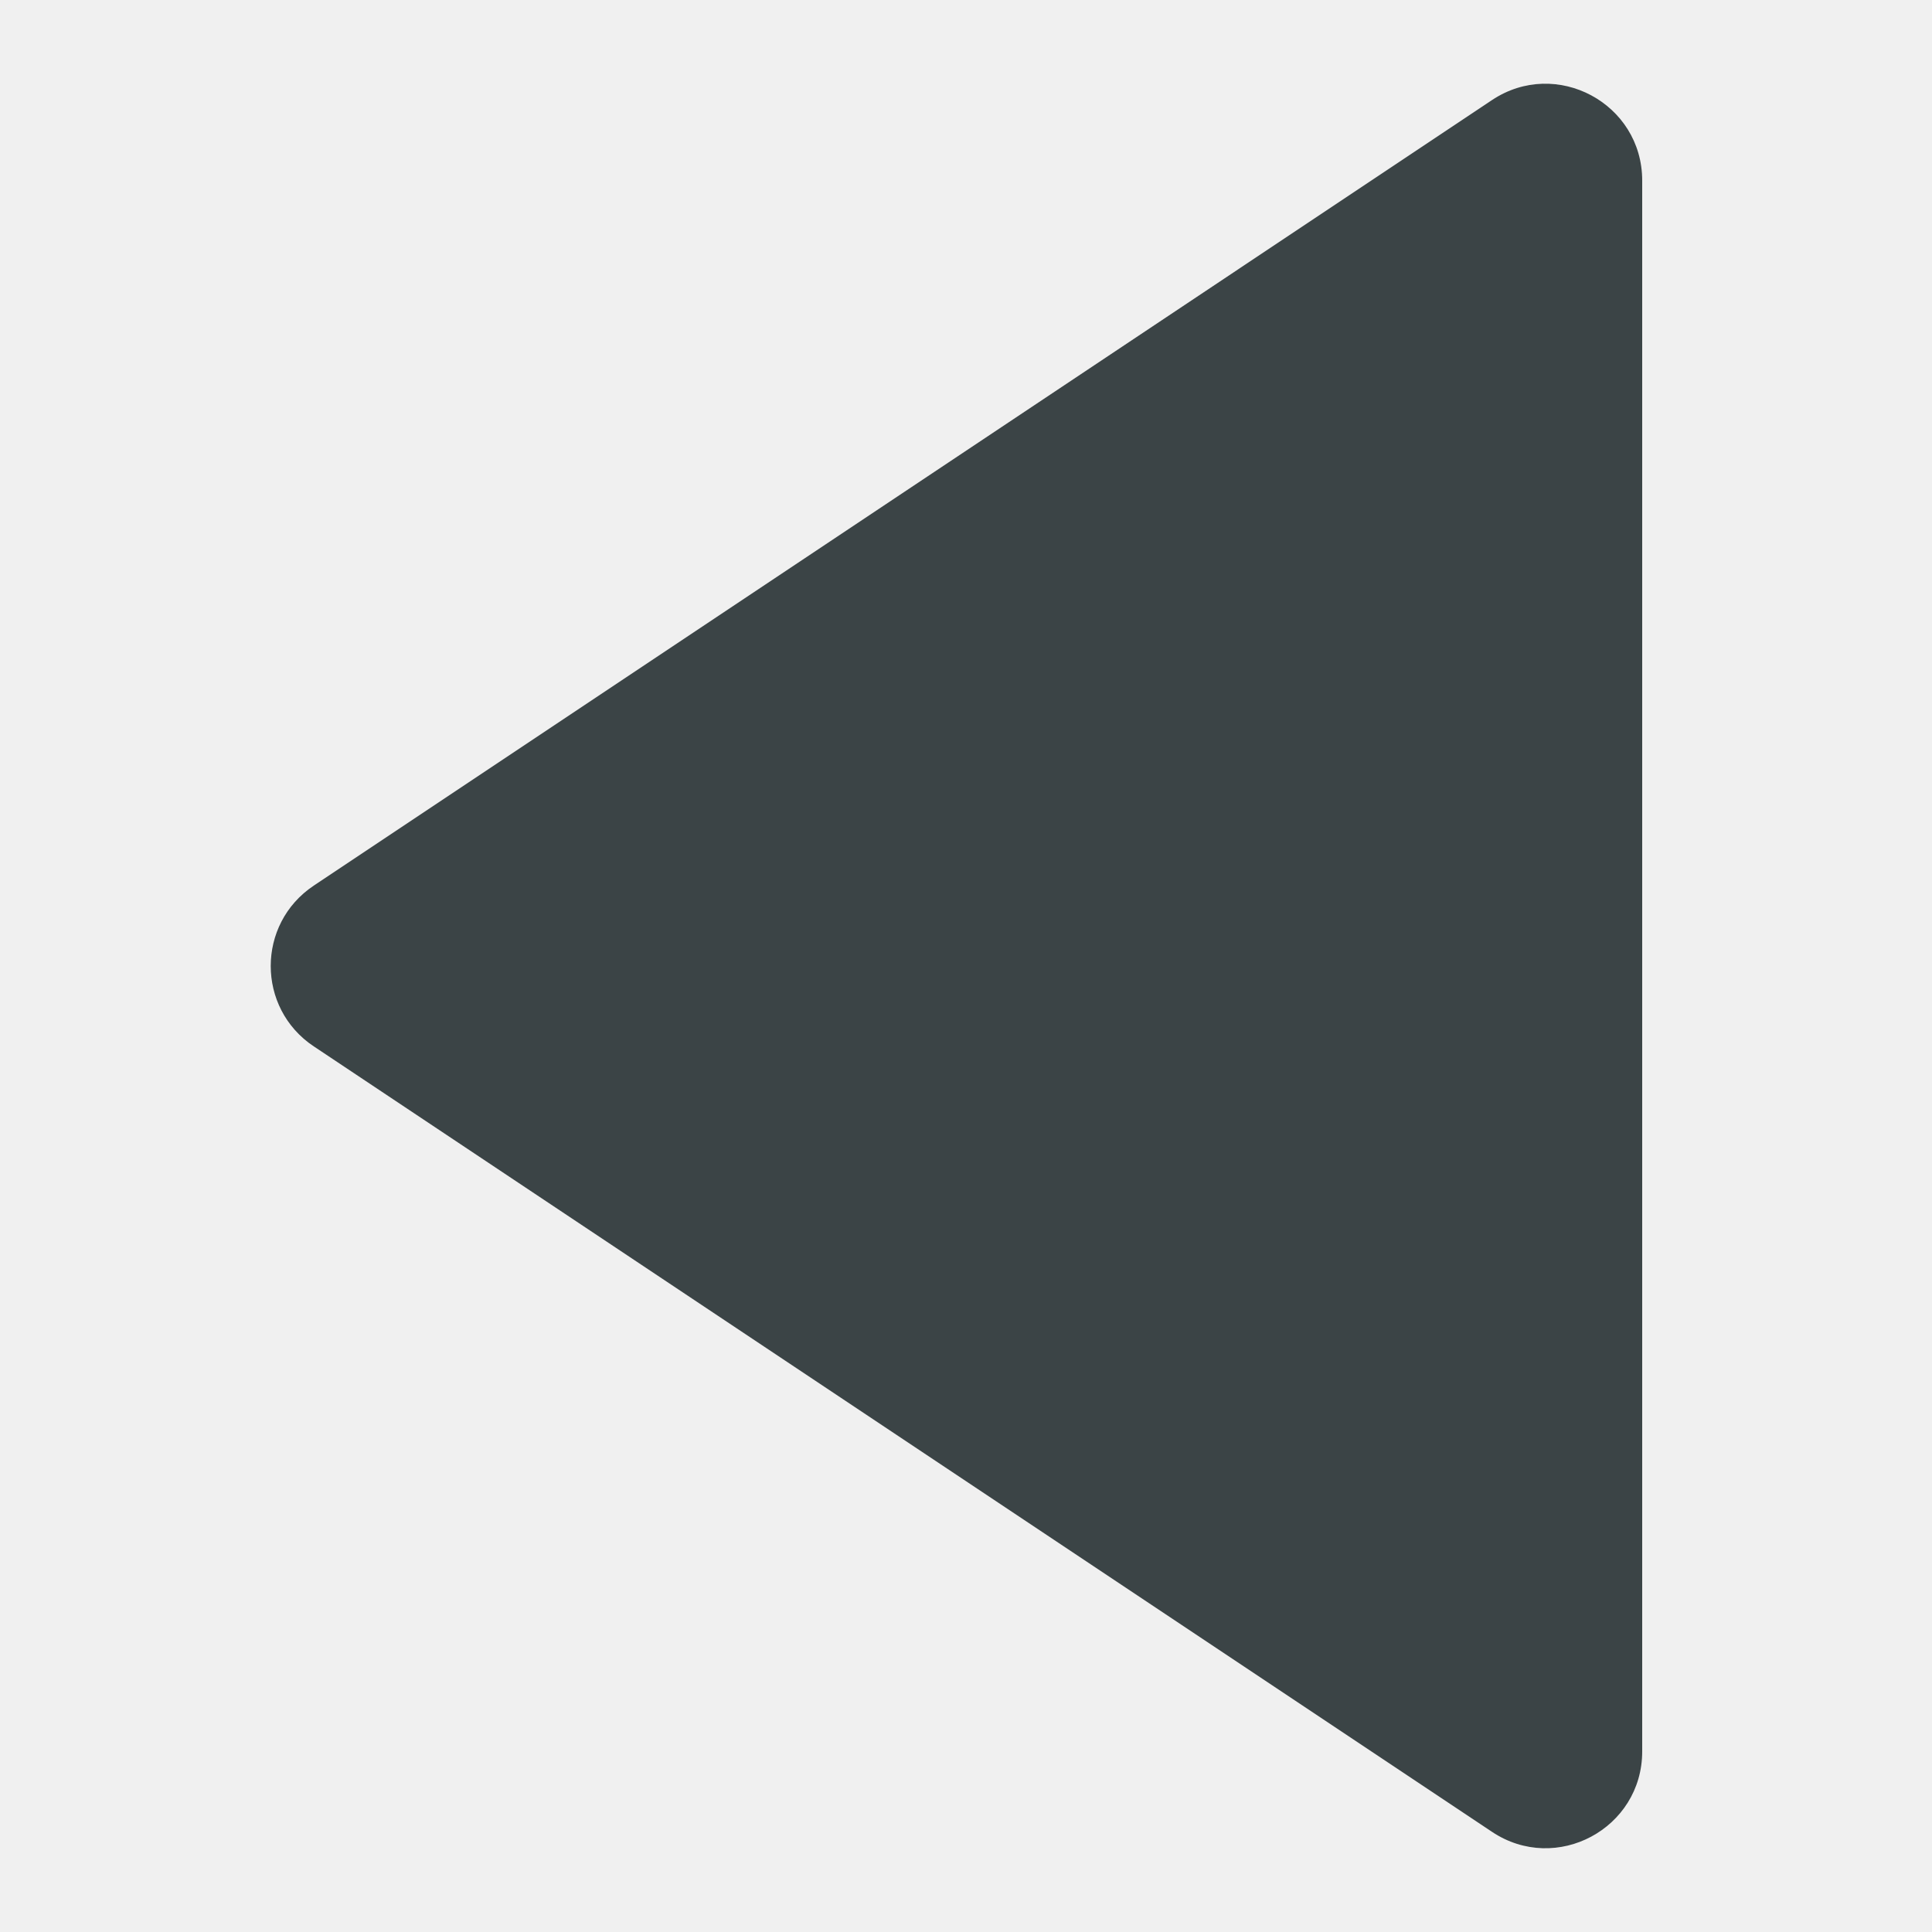
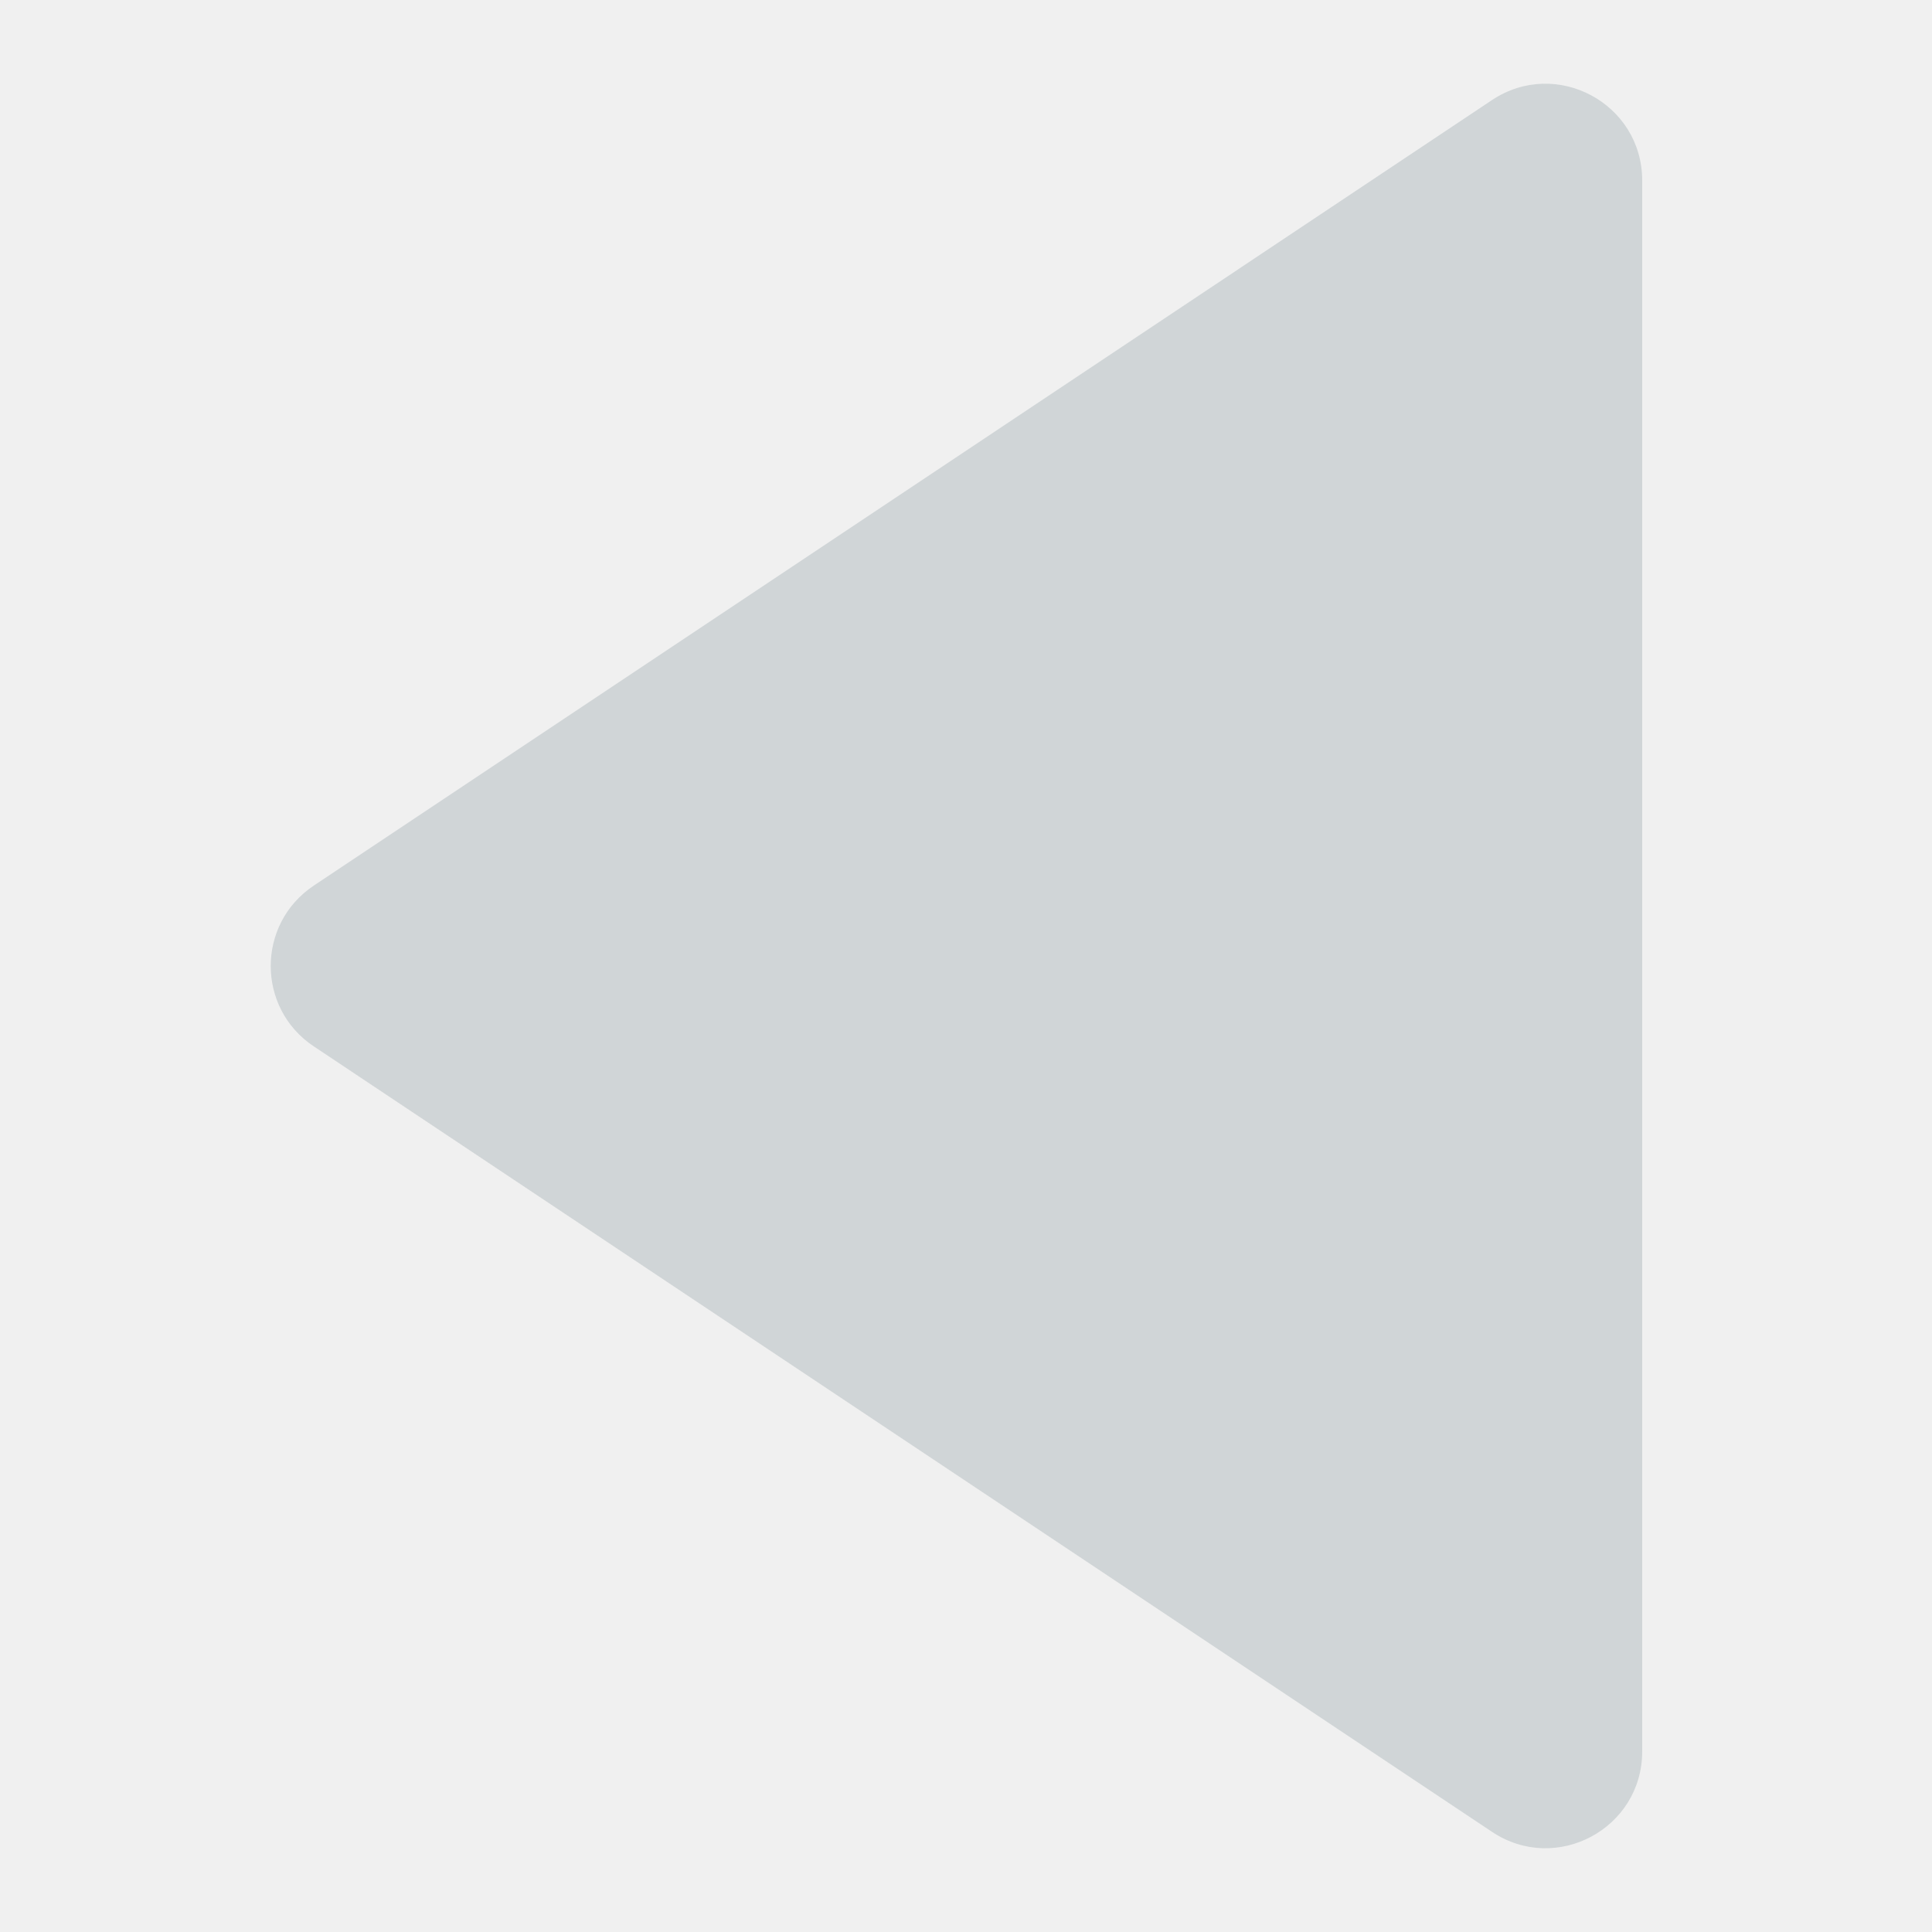
<svg xmlns="http://www.w3.org/2000/svg" width="20" height="20" viewBox="0 0 20 20" fill="none">
  <g clip-path="url(#clip0_57_401)">
-     <path d="M3.248 9.168C2.654 9.564 2.654 10.436 3.248 10.832L15.445 18.963C16.11 19.407 17 18.93 17 18.131L17 1.869C17 1.07 16.11 0.593 15.445 1.036L3.248 9.168Z" fill="#3B4446" />
+     <path d="M3.248 9.168C2.654 9.564 2.654 10.436 3.248 10.832L15.445 18.963C16.11 19.407 17 18.93 17 18.131L17 1.869C17 1.07 16.11 0.593 15.445 1.036L3.248 9.168Z" fill="#D0D5D7" />
  </g>
  <defs>
    <clipPath id="clip0_57_401">
      <rect x="20" width="20" height="20" rx="2" transform="rotate(90 20 0)" fill="white" />
    </clipPath>
  </defs>
</svg>
